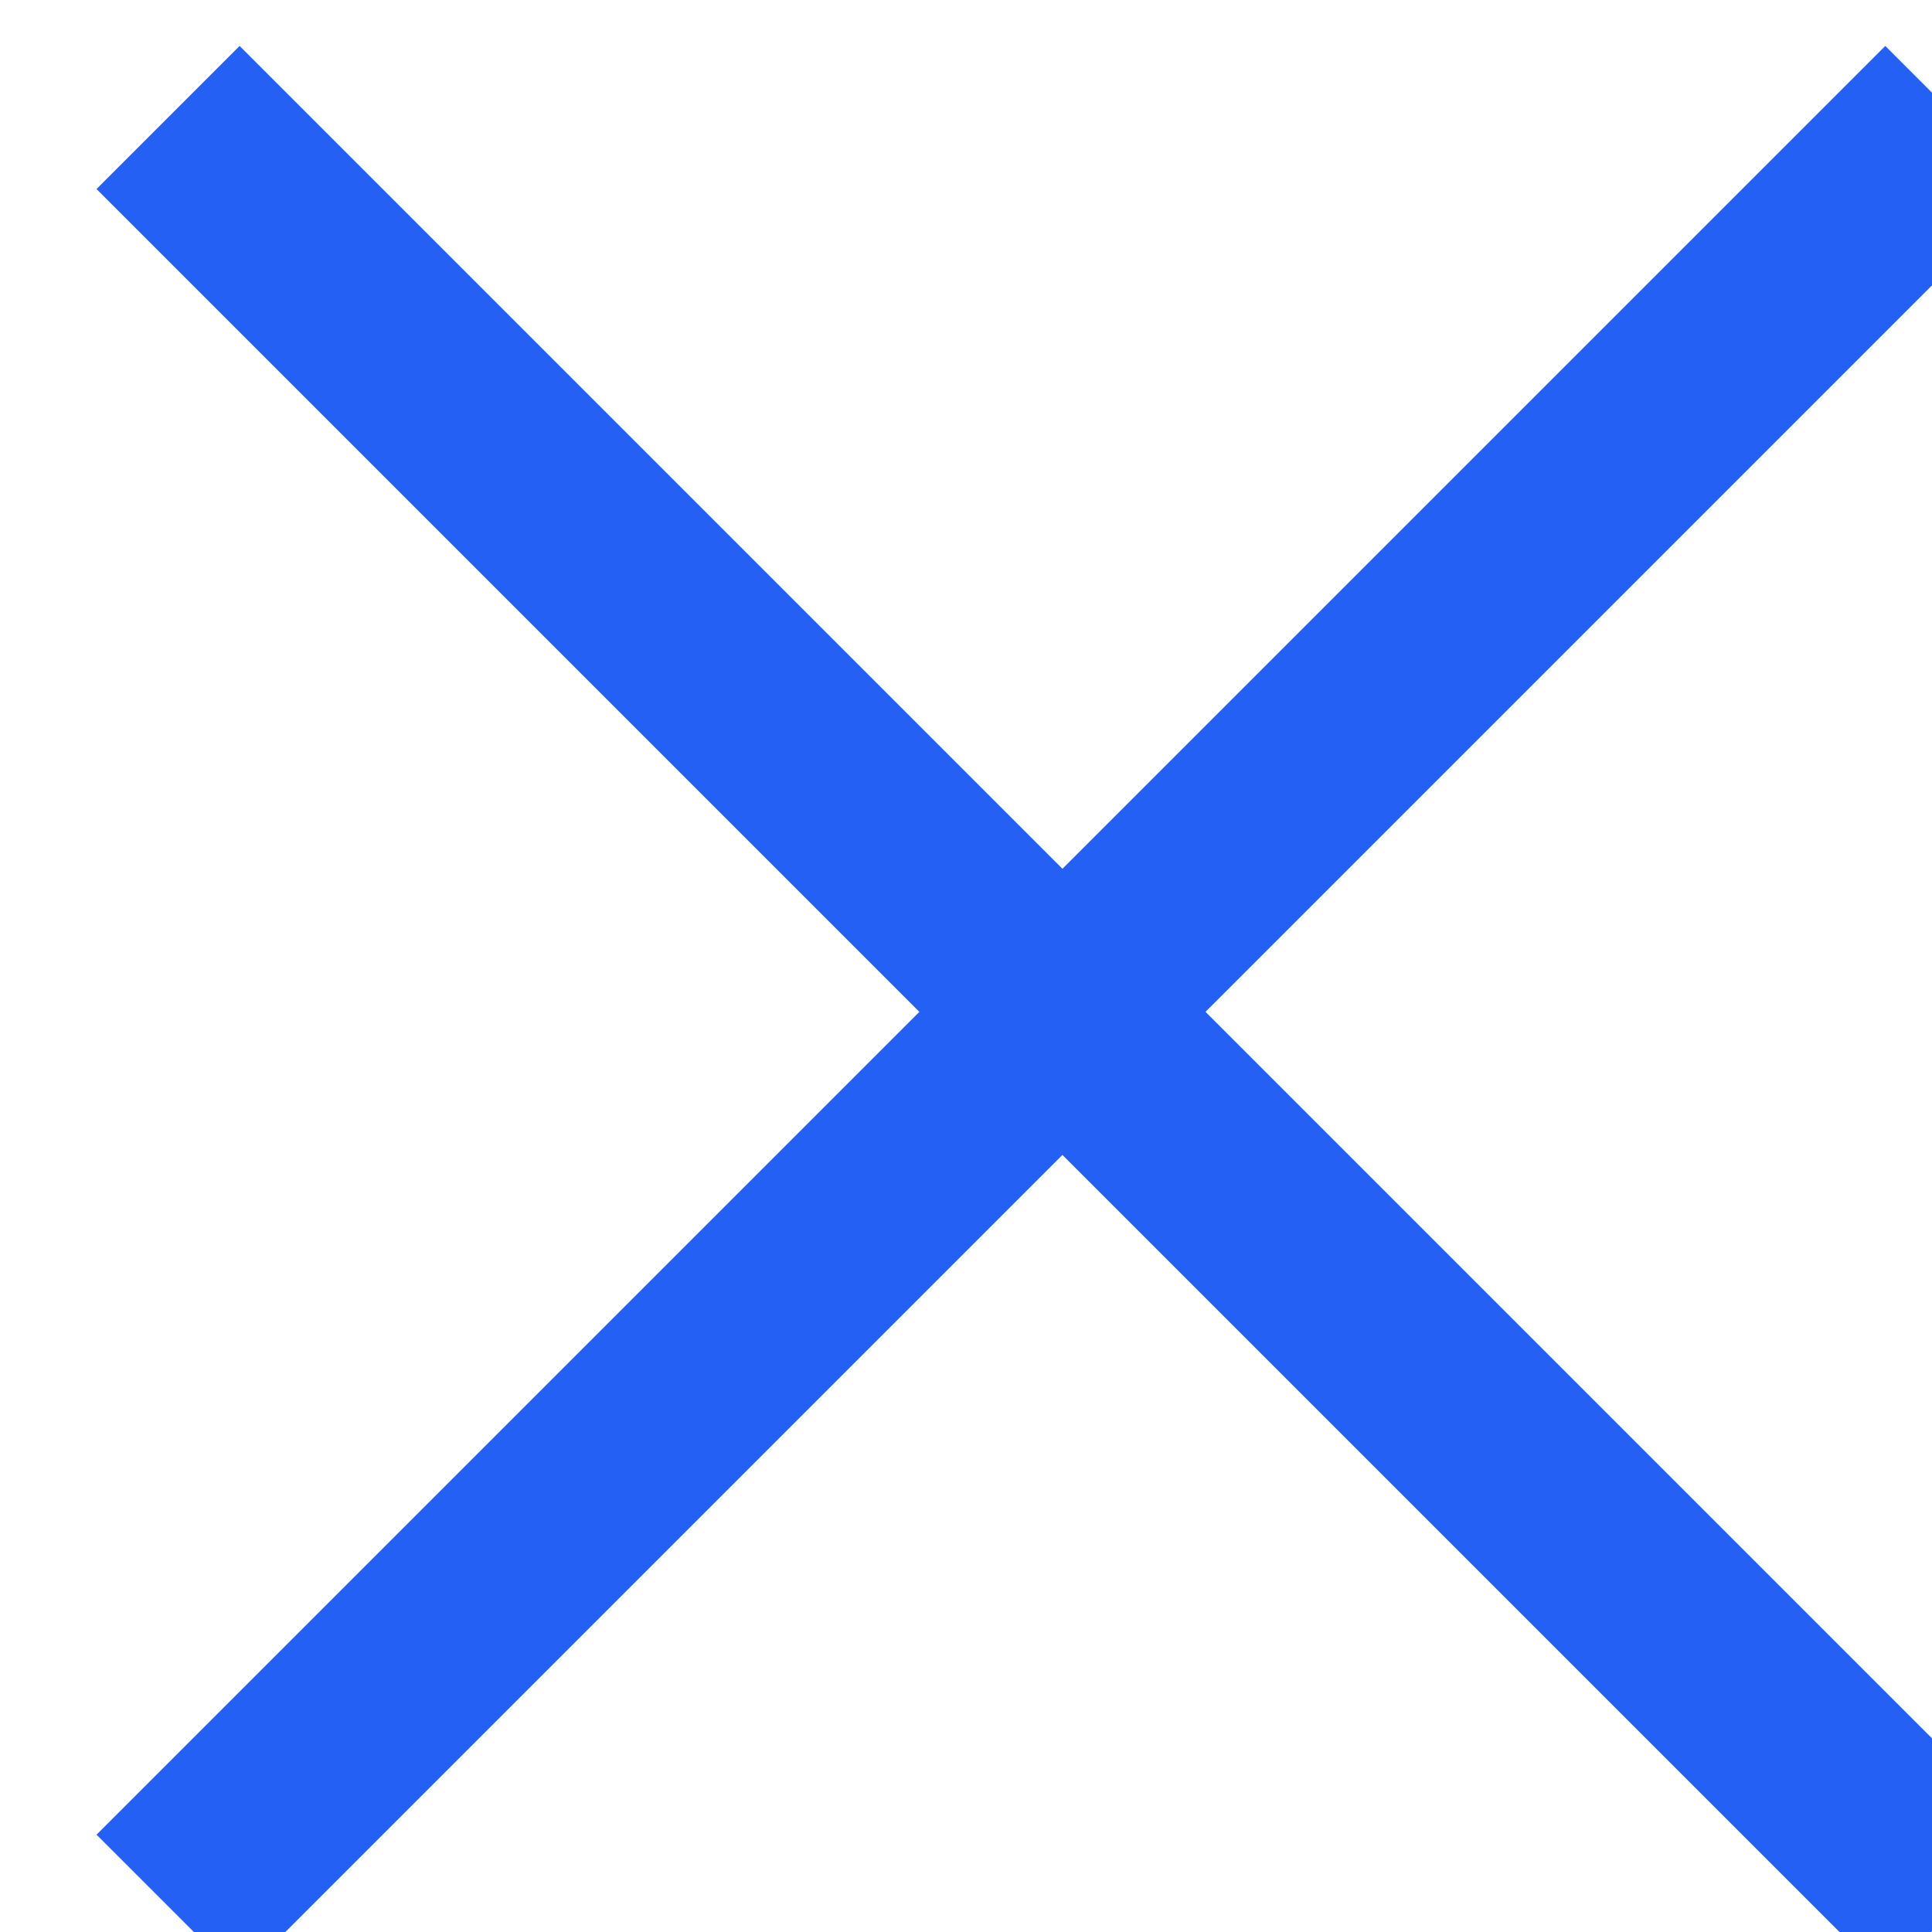
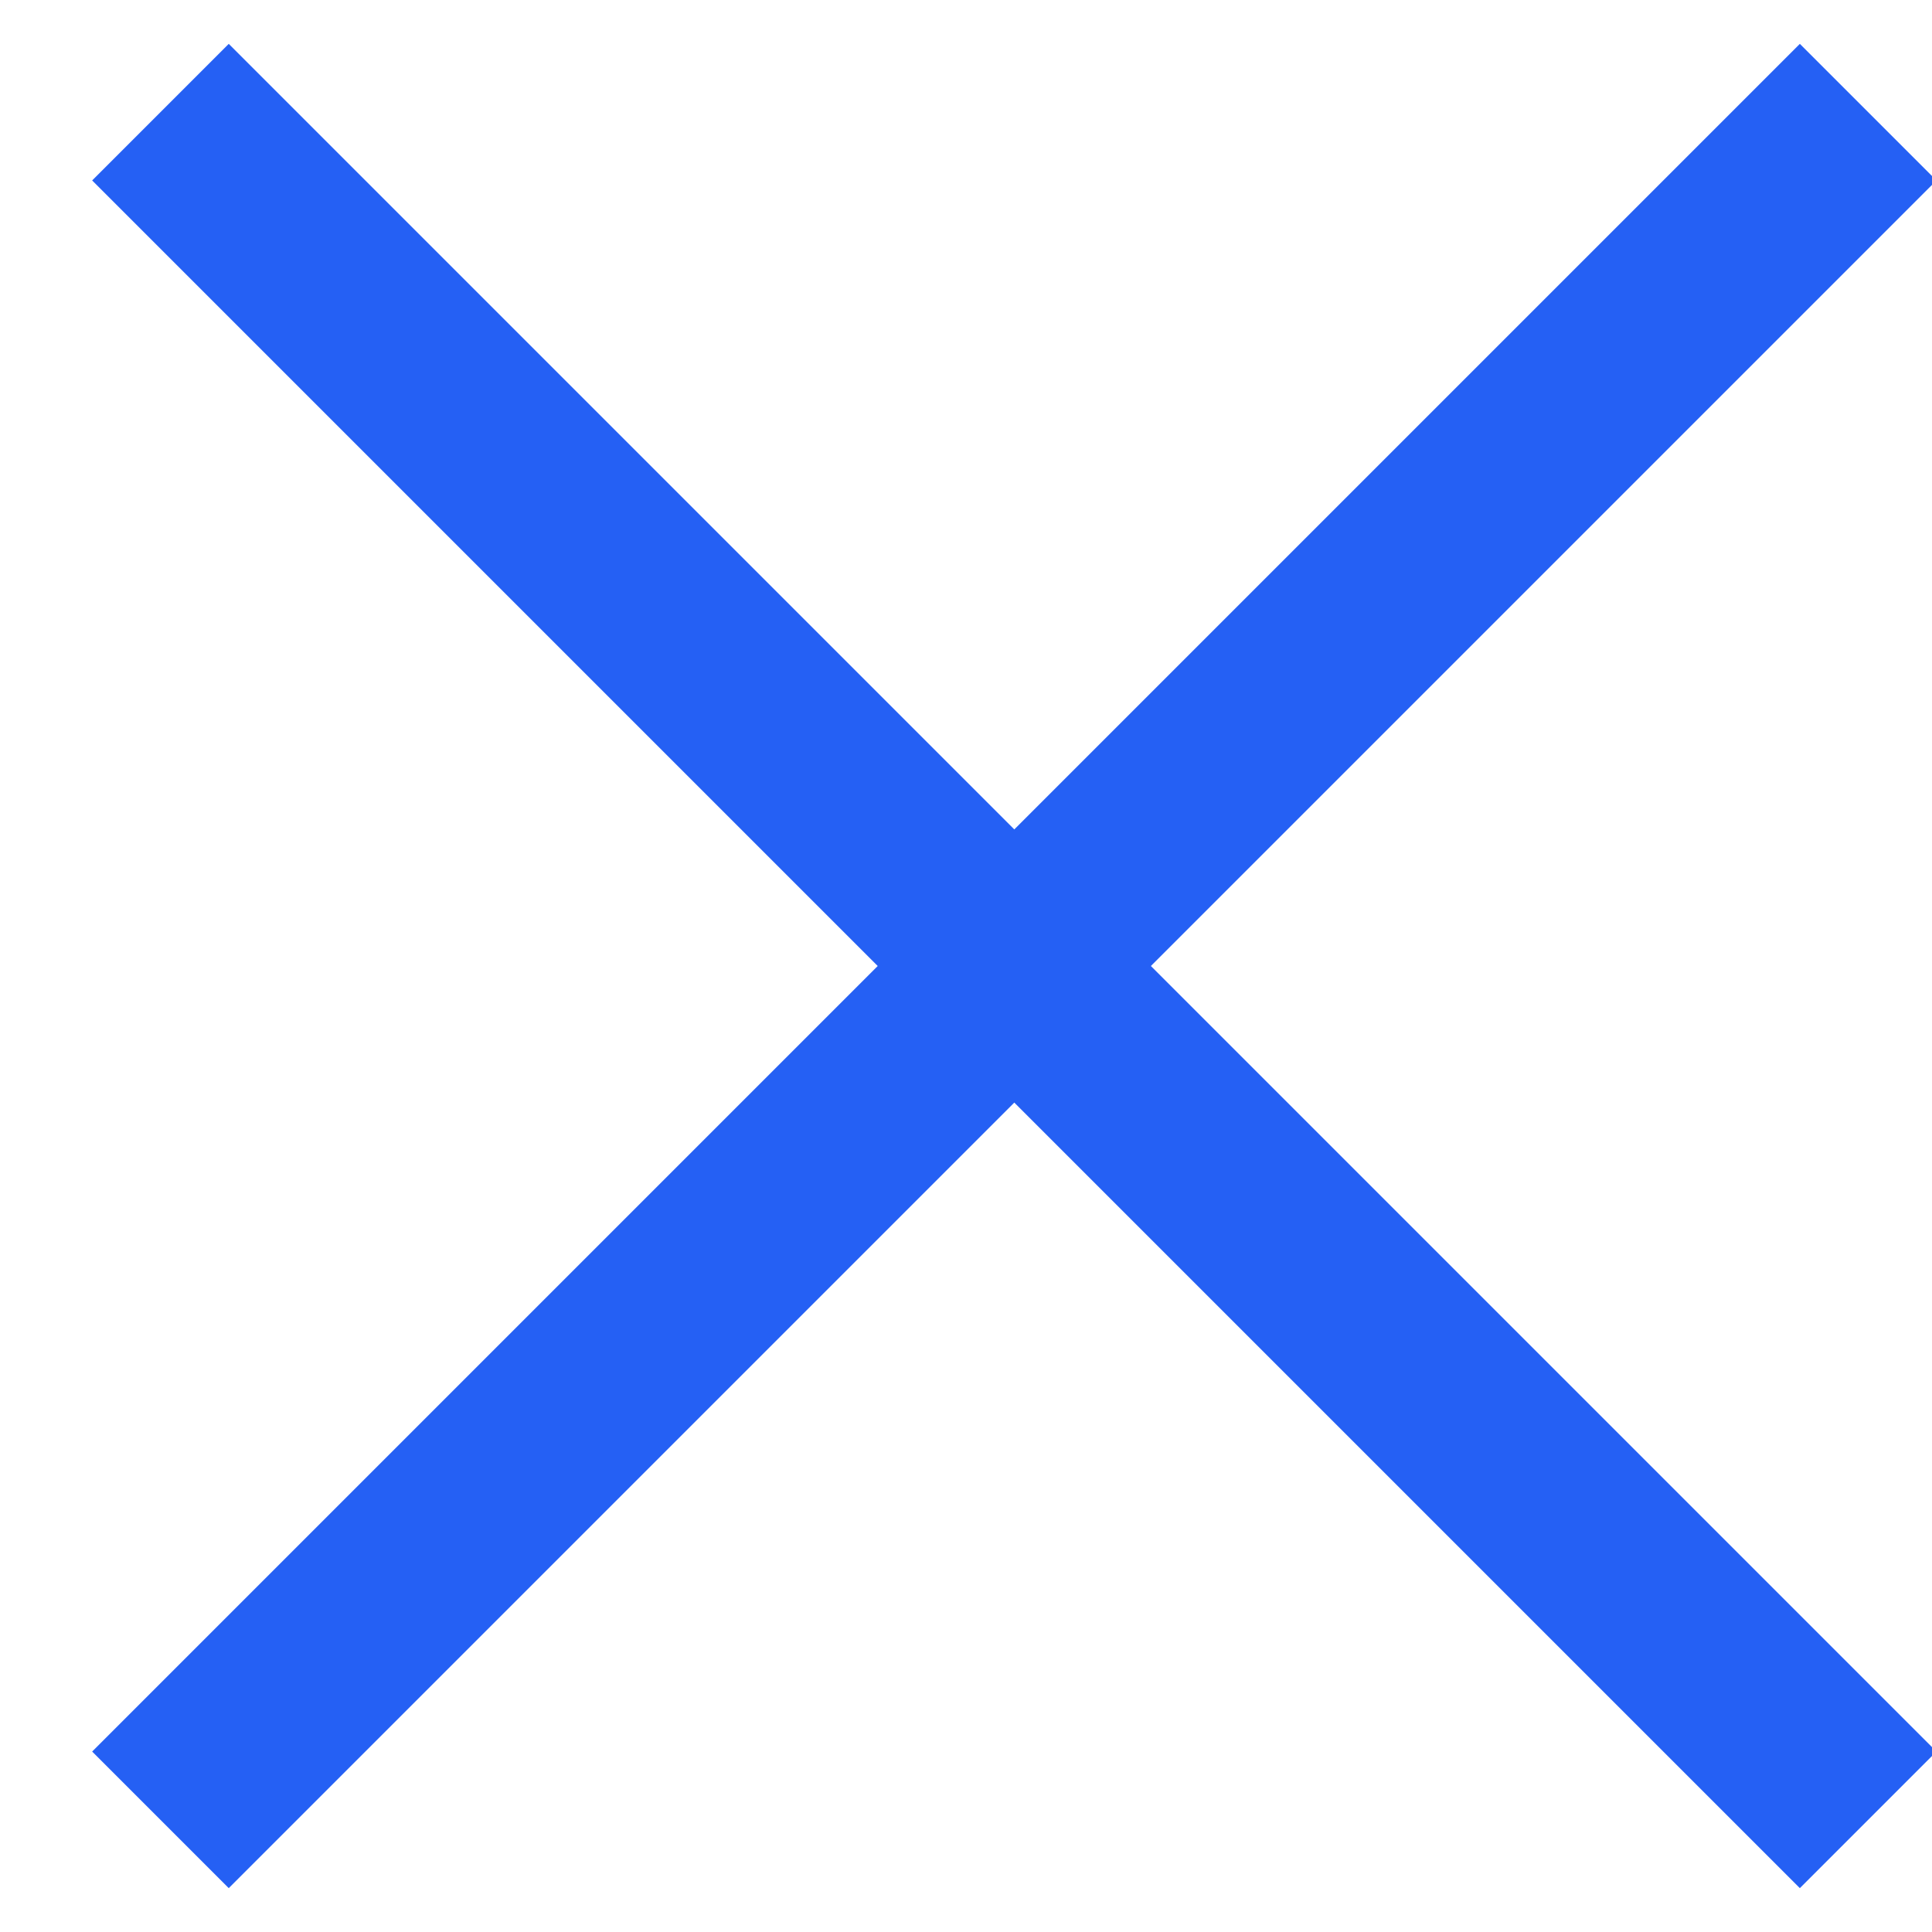
- <svg xmlns="http://www.w3.org/2000/svg" id="close_btn" fill="none">
+ <svg xmlns="http://www.w3.org/2000/svg" viewBox="0 0 20 20" id="close_btn" fill="none">
  <path fill="#2560F4" d="m2.368.454 17.678 17.678-1.414 1.414L.954 1.868z" />
  <path fill="#2560F4" d="M.954 18.132 18.632.454l1.414 1.414L2.368 19.546z" />
</svg>
